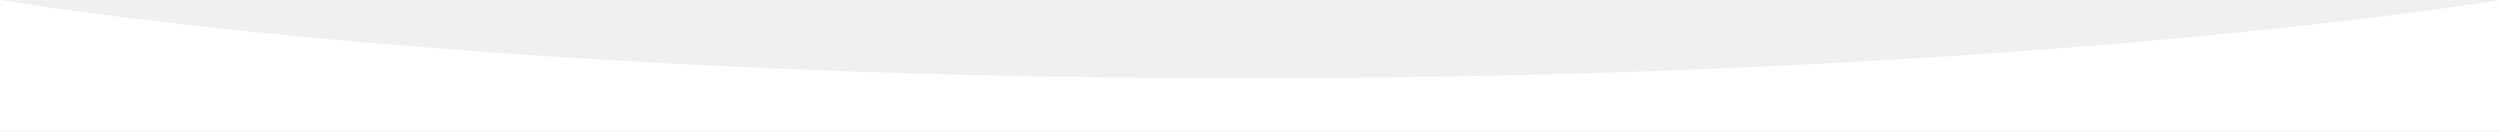
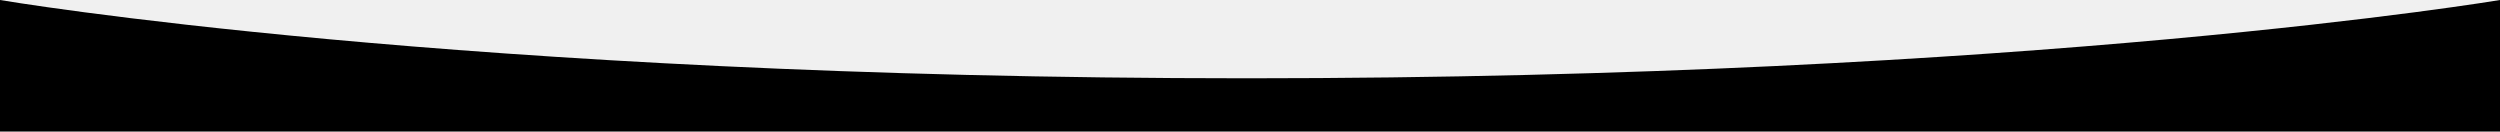
<svg xmlns="http://www.w3.org/2000/svg" width="2300px" height="121px" viewBox="0 0 2300 121" version="1.1">
  <defs />
-   <g id="Page-1" stroke="none" stroke-width="1" fill="none" fill-rule="evenodd">
-     <g id="inside_page_mask" fill="#FFFFFF">
+   <g id="Page-1" stroke-width="1" fill-rule="evenodd">
+     <g id="inside_page_mask">
      <g id="Page-1">
        <g id="inside_page_mask">
          <g id="Page-1">
            <path d="M0,0 C0,0 422.625,72.034 1147,72.034 C1871.375,72.034 2300,0 2300,0 L2300,121 L0,121 L0,0 Z" id="Rectangle-1" />
          </g>
        </g>
      </g>
    </g>
  </g>
</svg>
